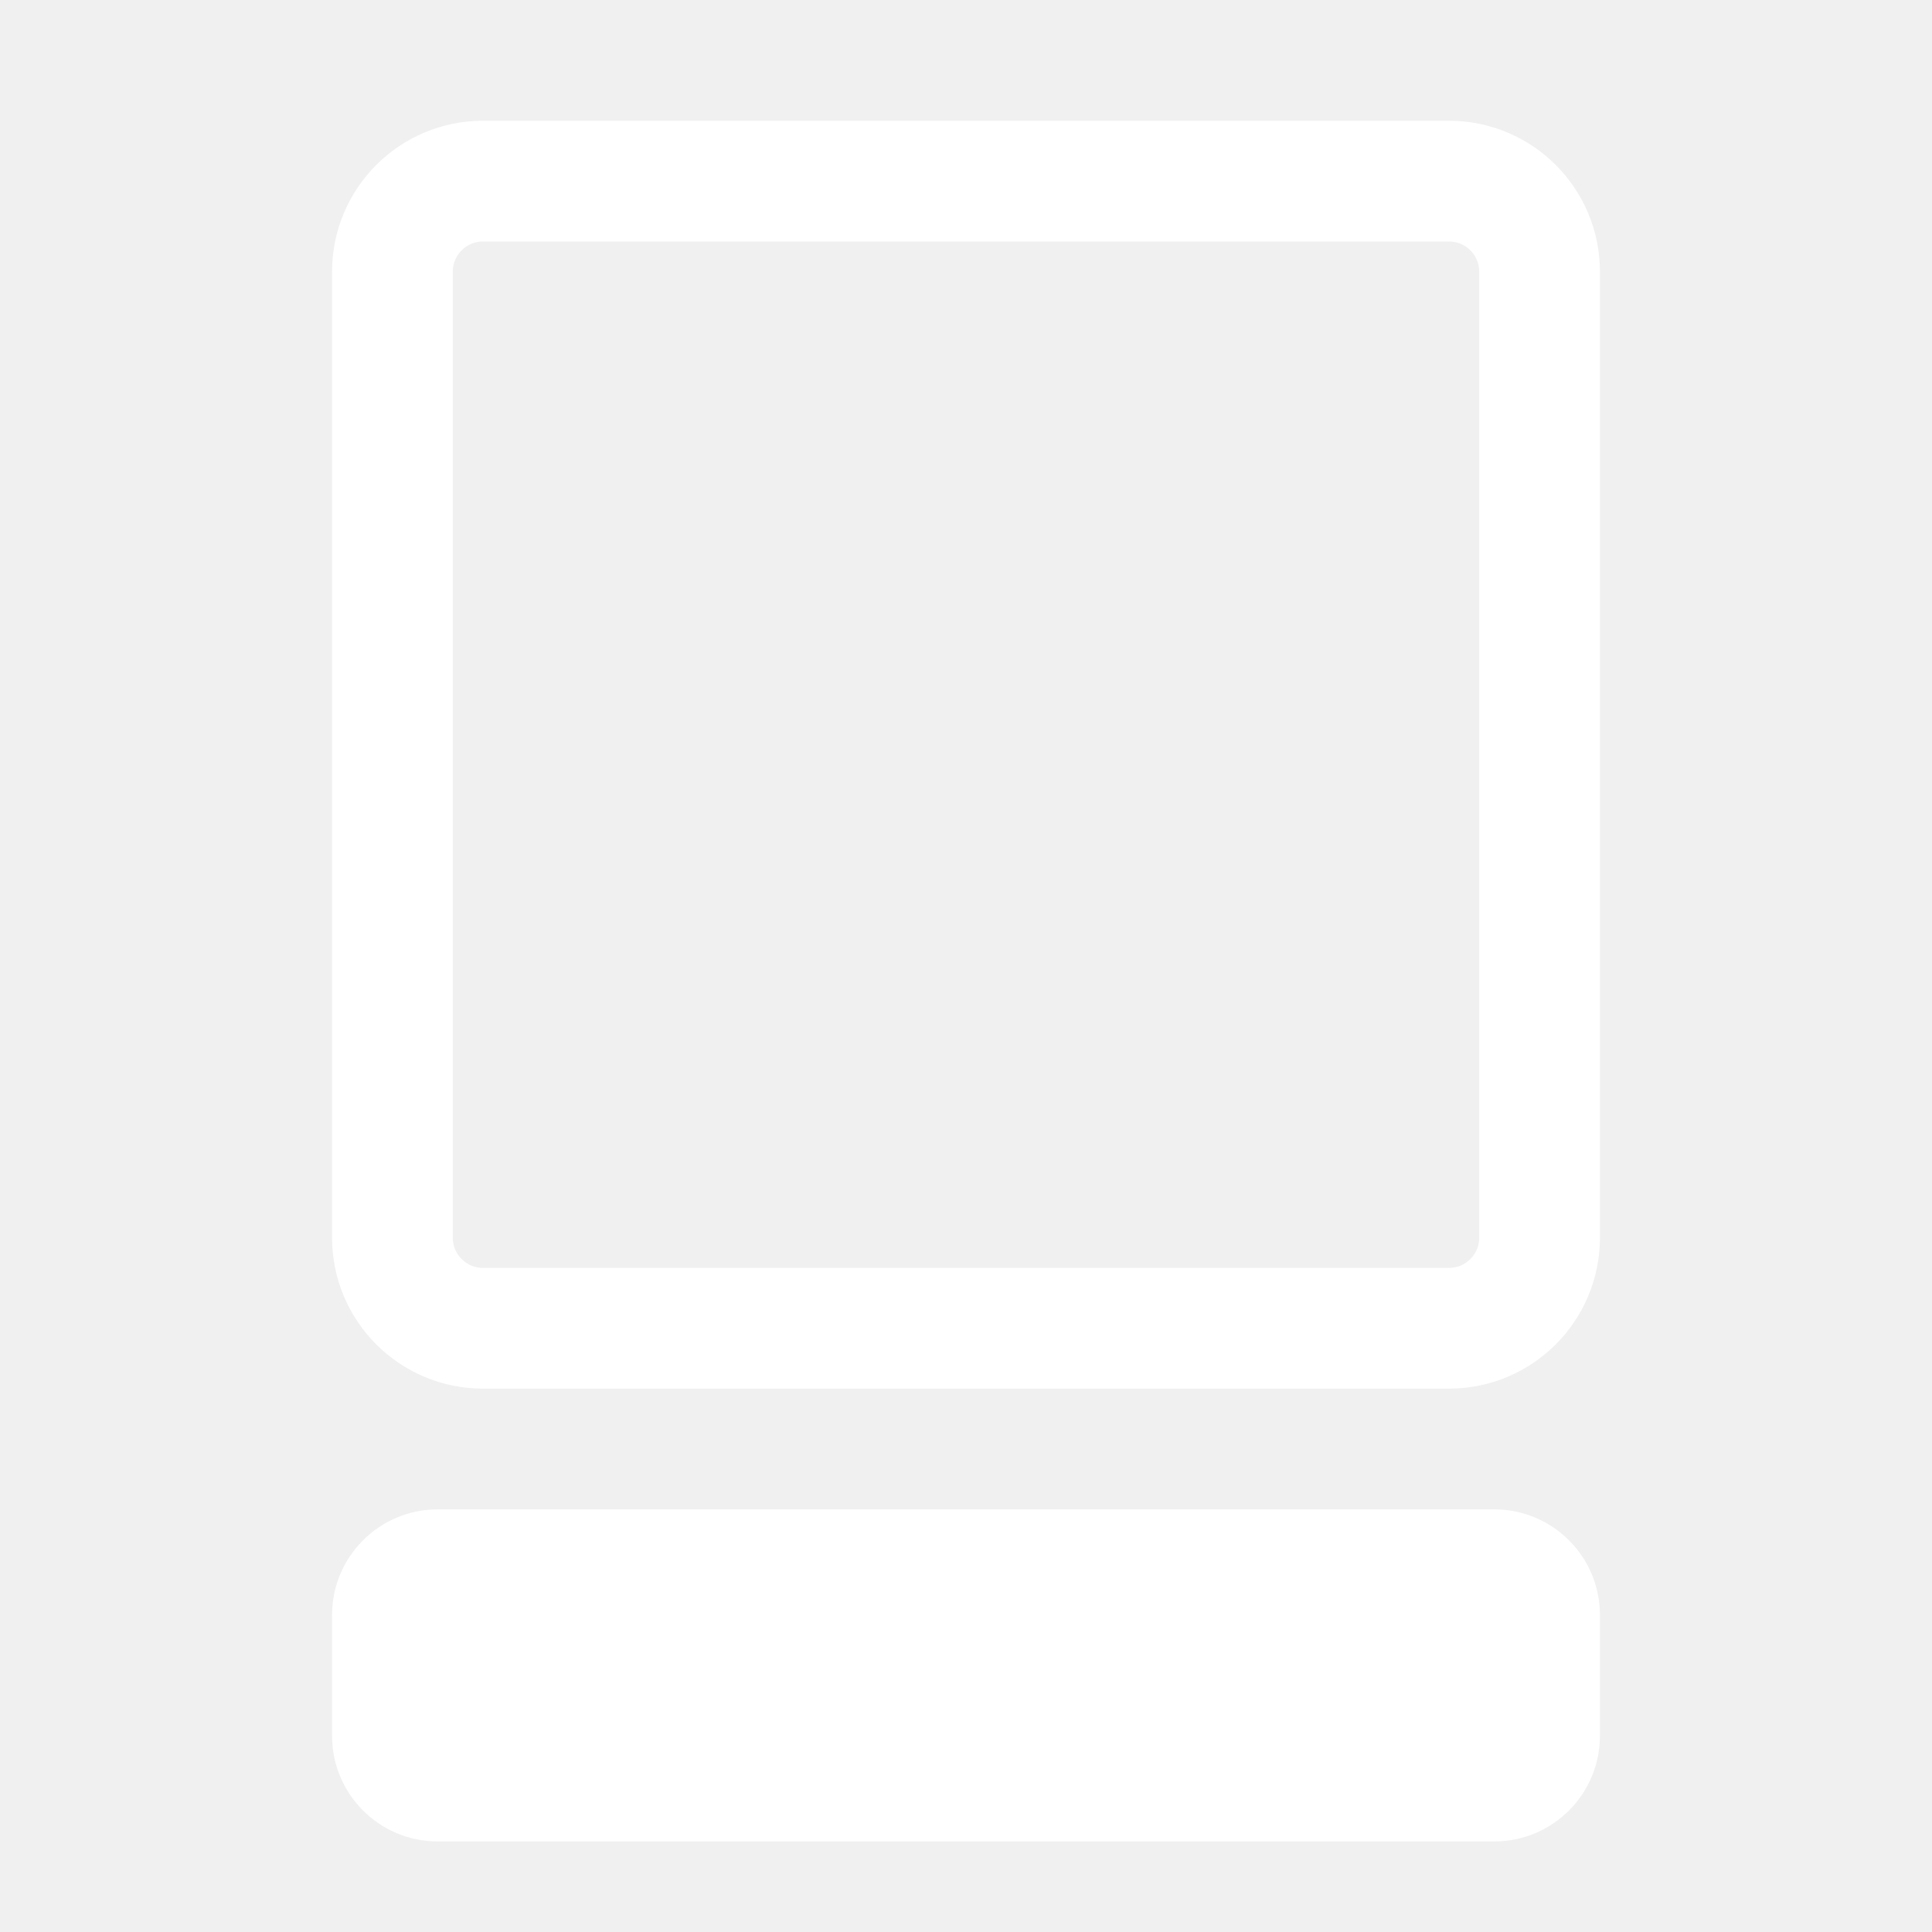
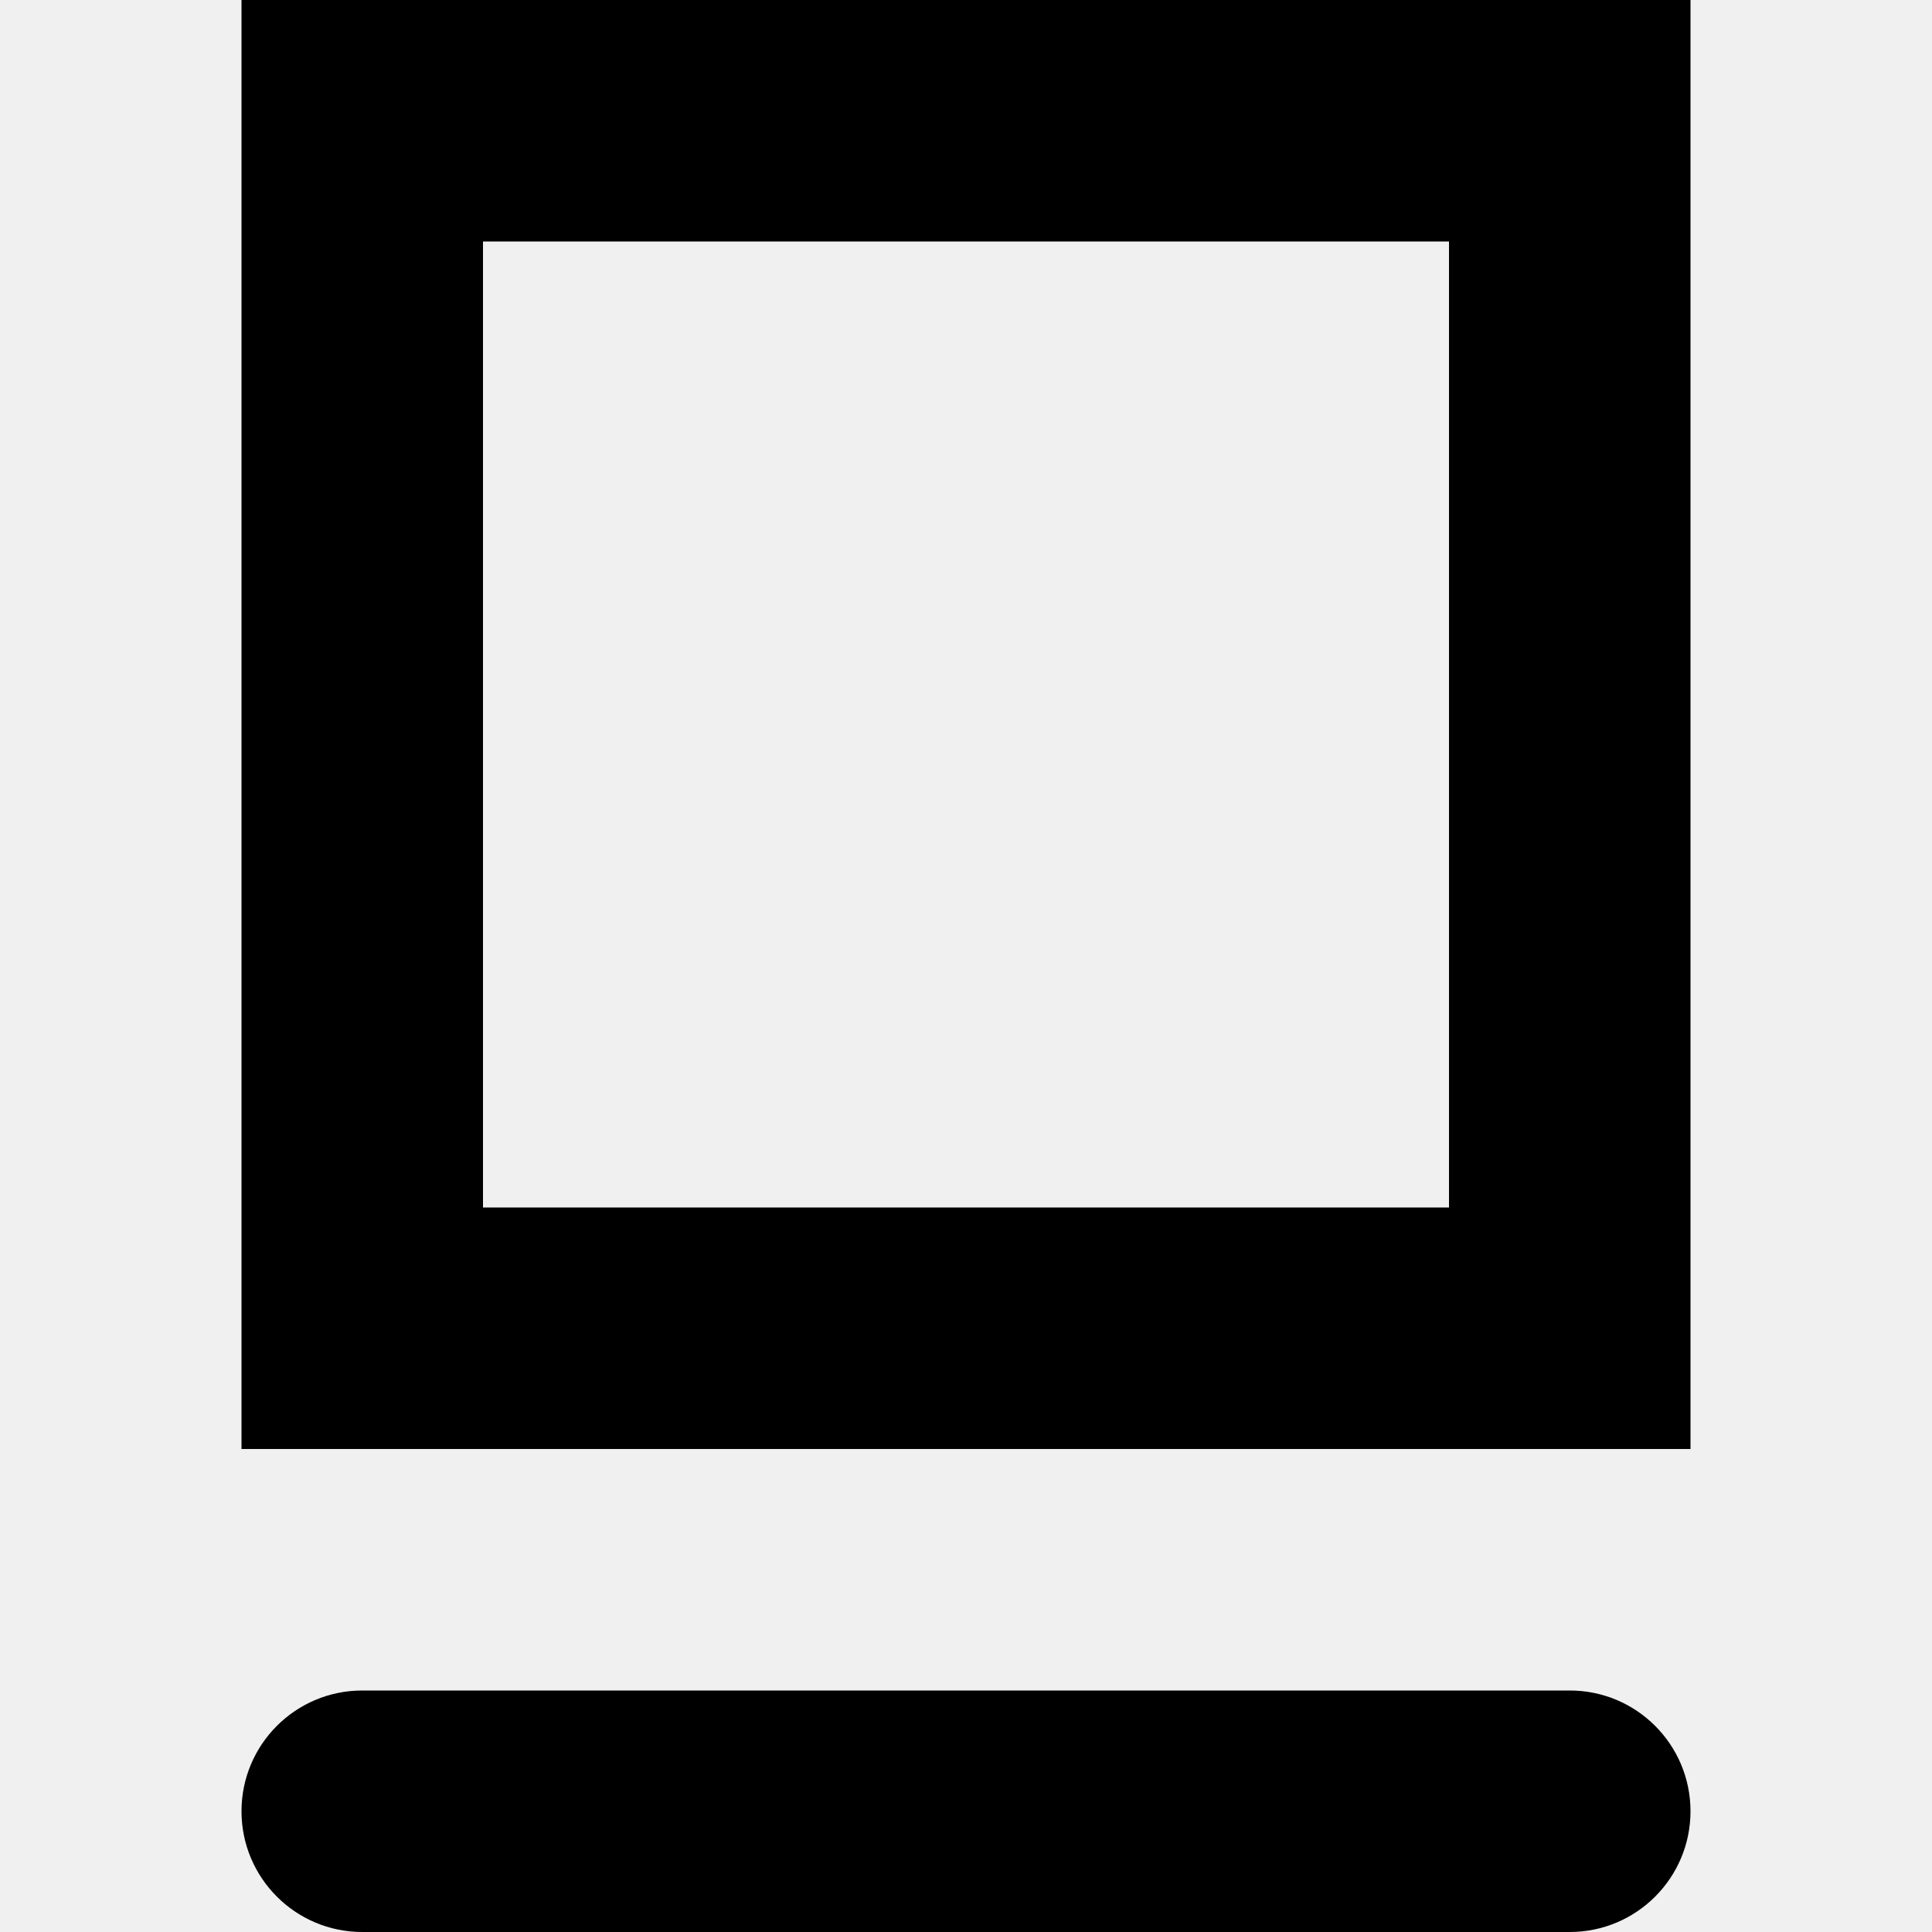
- <svg xmlns="http://www.w3.org/2000/svg" width="64px" height="64px" viewBox="0 0 64 64" version="1.1">
-   <g id="Page-1" stroke="none" stroke-width="1" fill="none" fill-rule="evenodd">
-     <g id="titles-icon" transform="translate(11, 4)" stroke="#FFFFFF">
-       <rect id="Rectangle" stroke-width="4" x="2" y="2" width="38" height="38" rx="3" />
-       <rect id="Rectangle" fill="#FFFFFF" x="0.5" y="46.5" width="41" height="10" rx="3" />
-     </g>
-   </g>
+ <svg xmlns="http://www.w3.org/2000/svg" width="16" height="16" viewBox="0 0 16 16" fill="none">
+   <path fill-rule="evenodd" clip-rule="evenodd" d="M4 0H2V2V10V12H4H12H14V10V2V0H12H4ZM12 2L4 2V10L12 10V2Z" fill="black" />
+   <rect x="2" y="14" width="12" height="2" rx="1" fill="black" />
</svg>
